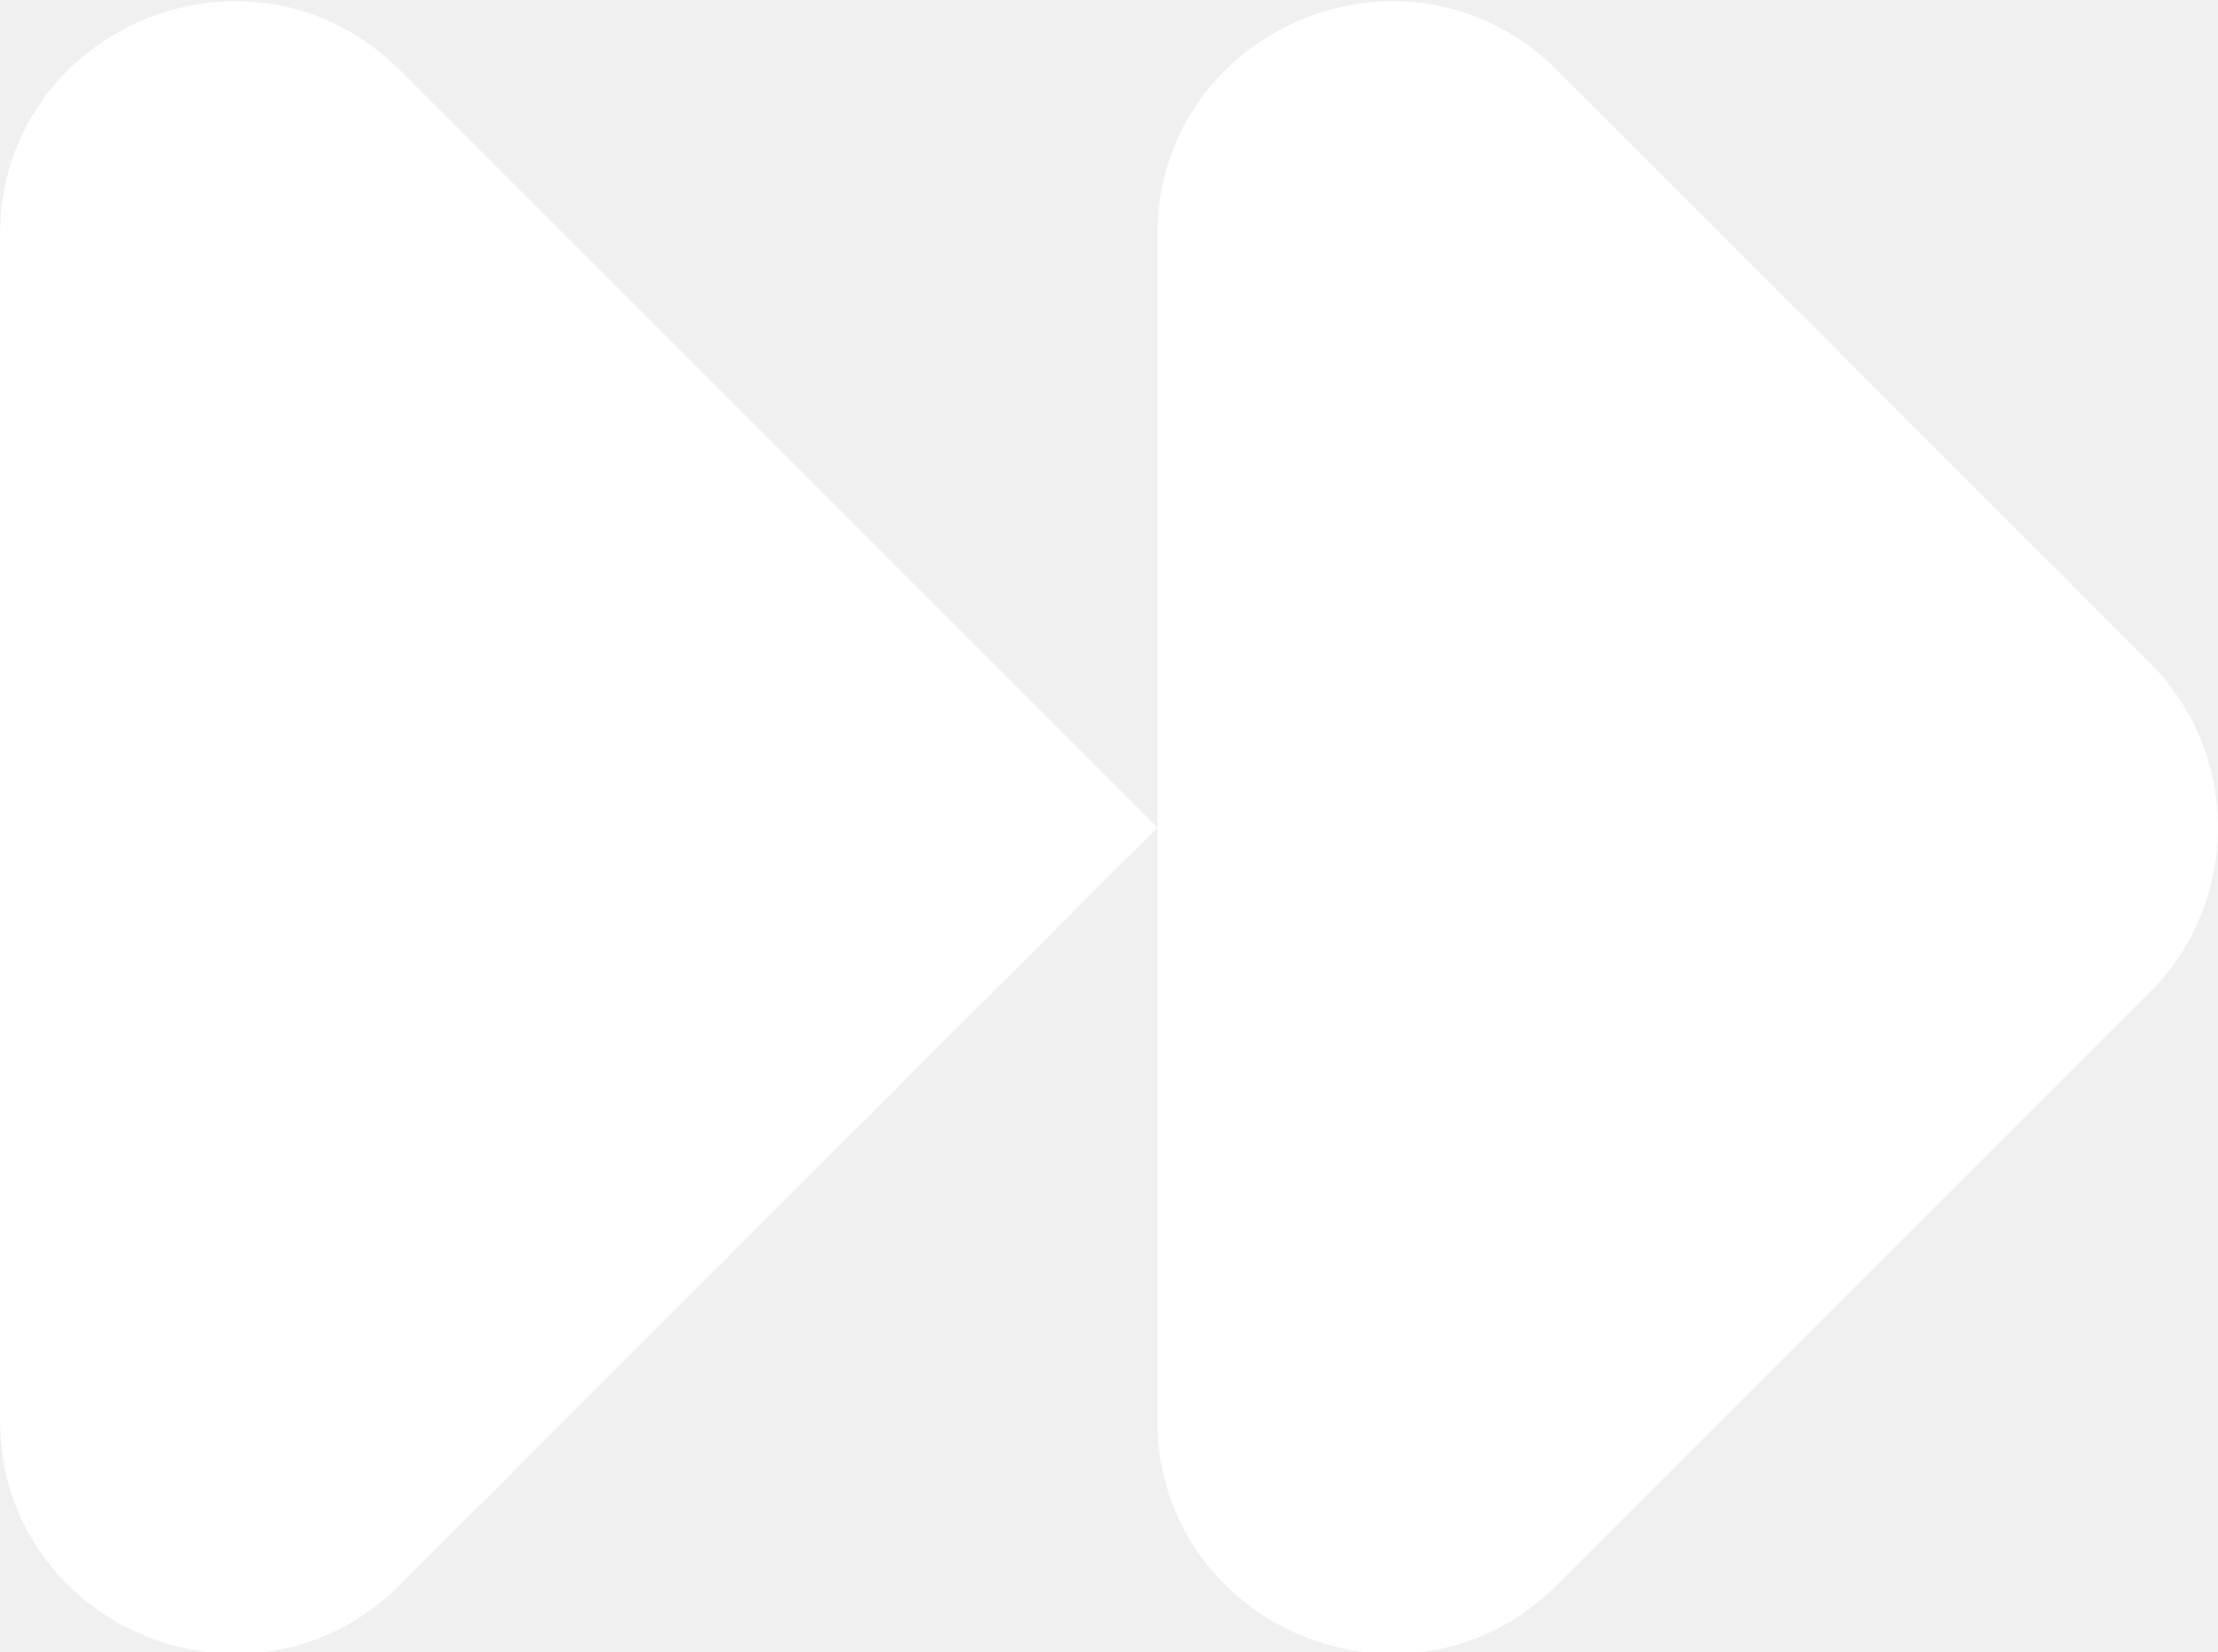
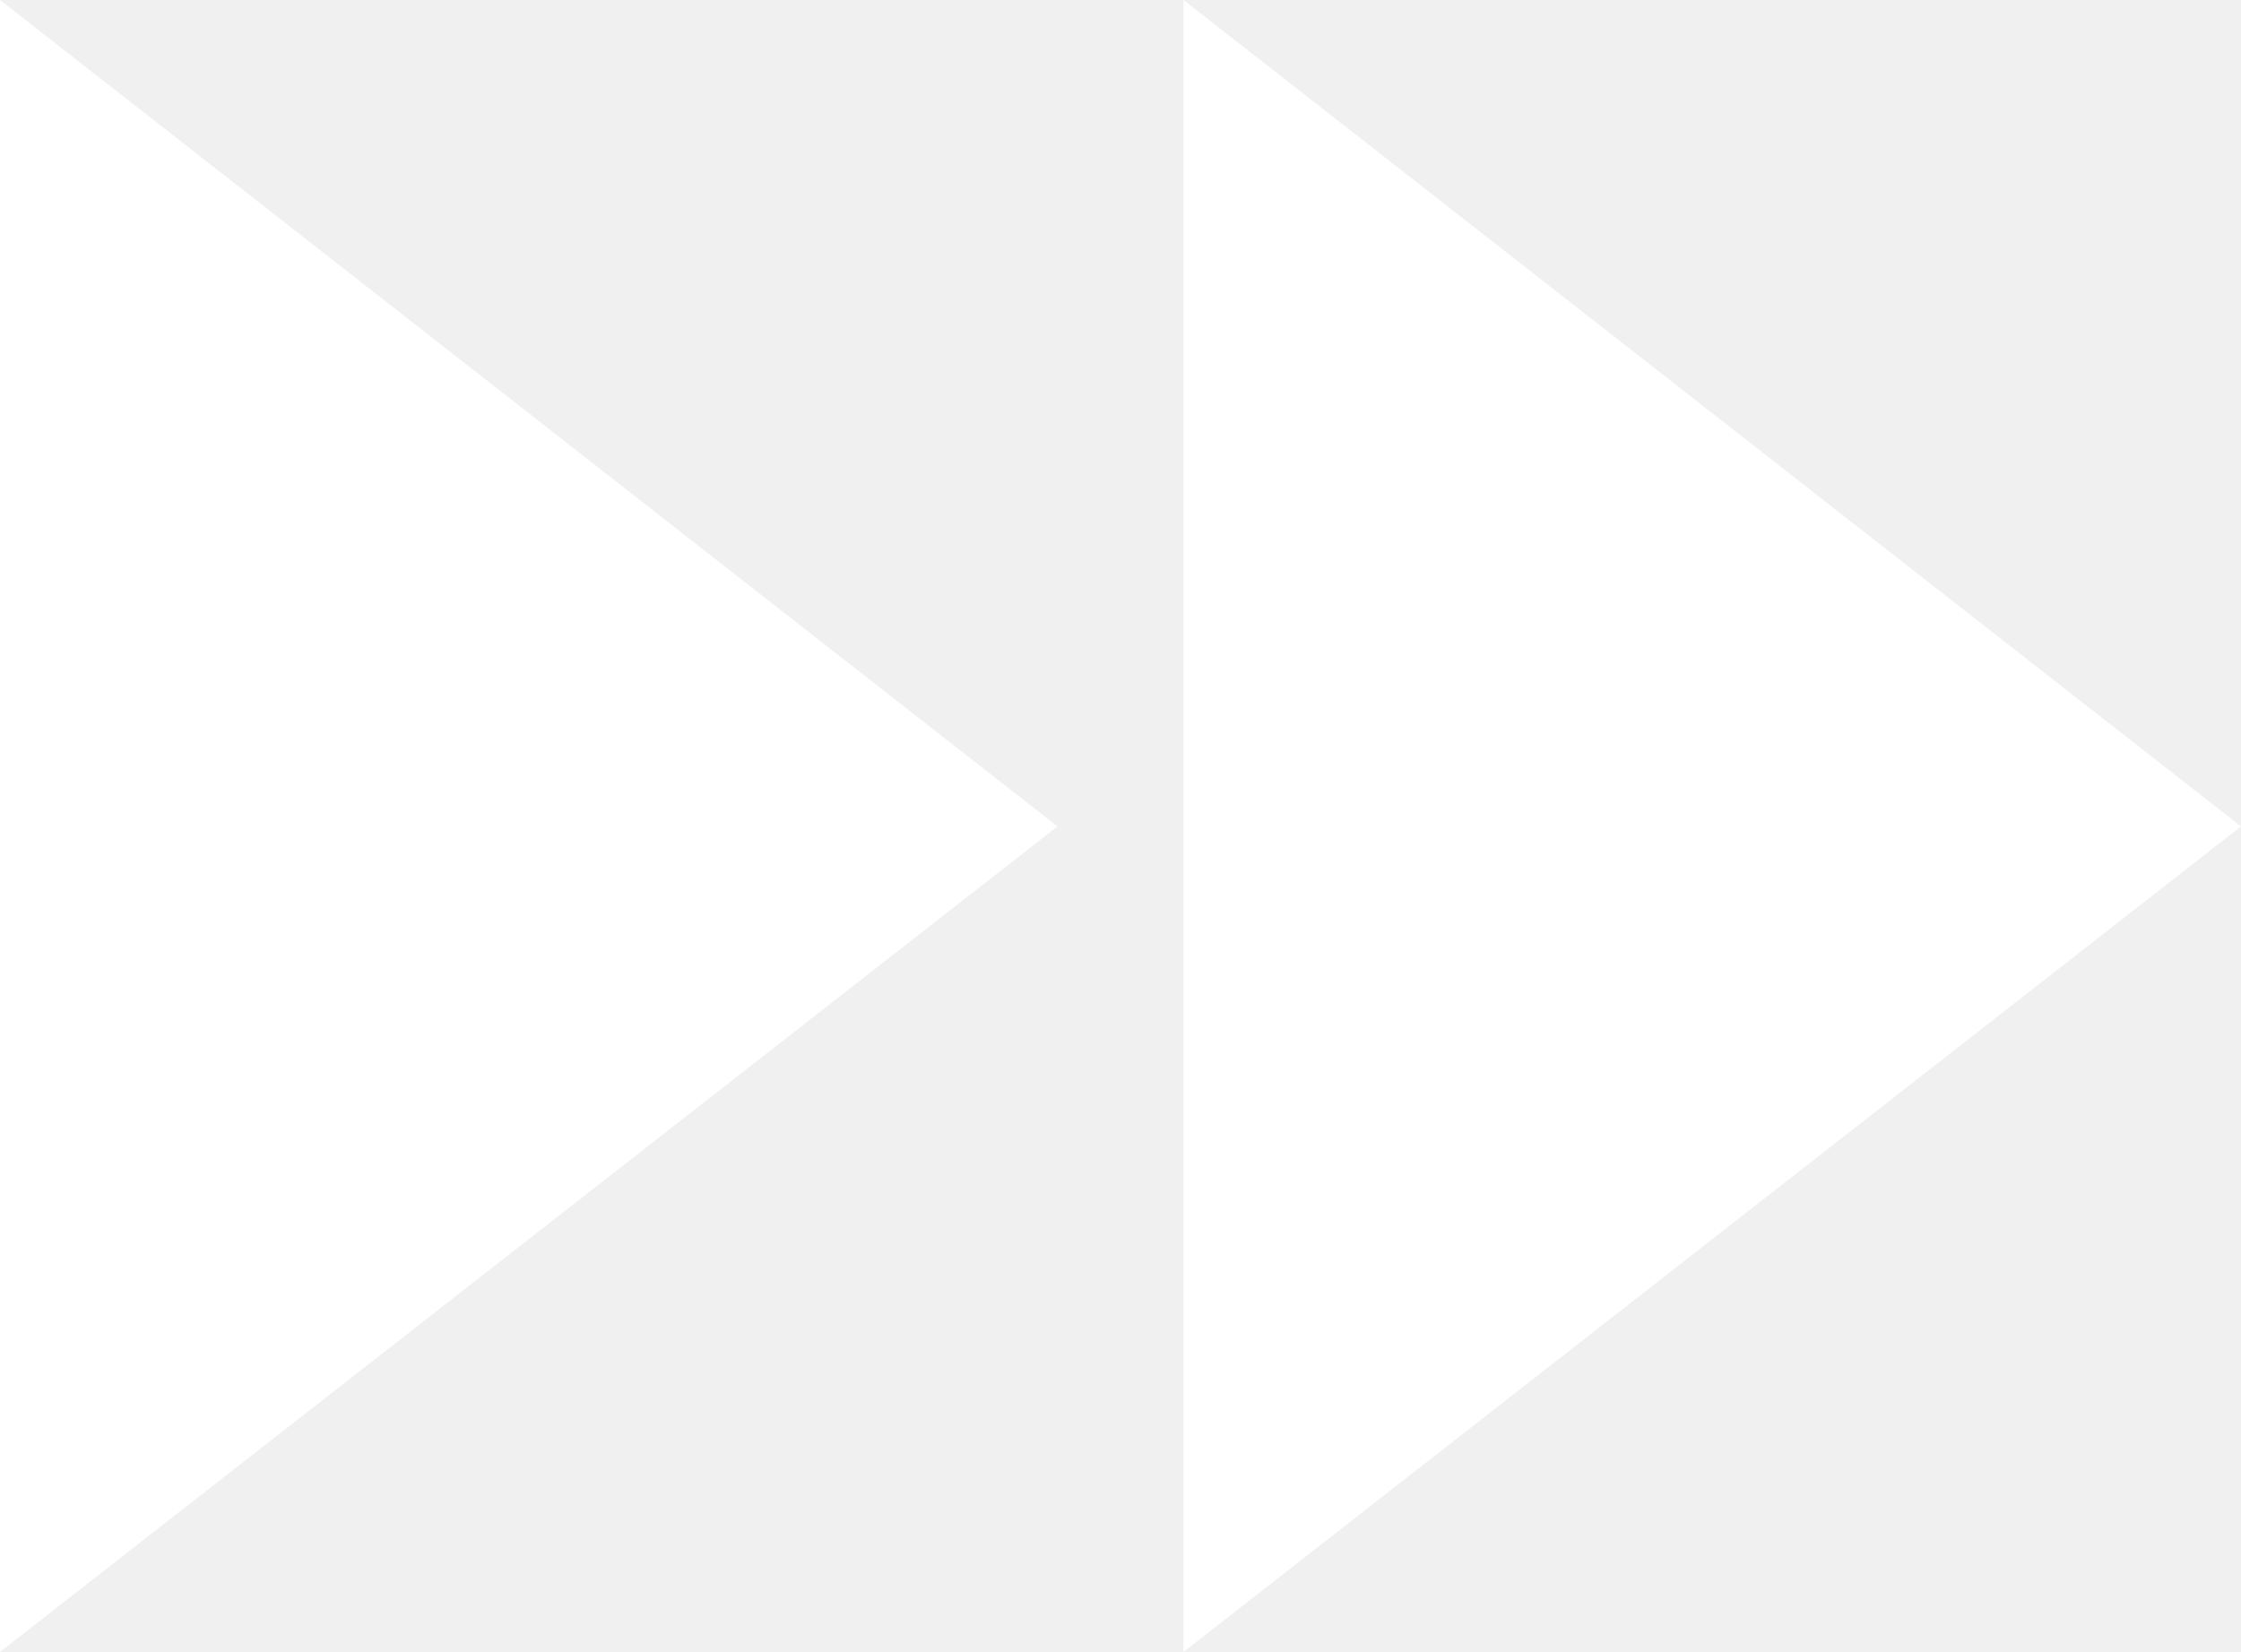
- <svg xmlns="http://www.w3.org/2000/svg" version="1.1" id="Layer_1" x="0px" y="0px" width="65.9px" height="49.1px" viewBox="0 0 65.9 49.1" style="enable-background:new 0 0 65.9 49.1;" xml:space="preserve">
-   <style type="text/css">
- 	.st0{fill:#FFFFFF;}
- </style>
-   <g>
-     <path class="st0" d="M11.9,47.1l22.5-22.5L11.9,2.1C7.5-2.3,0,0.8,0,7v35.2C0,48.4,7.5,51.5,11.9,47.1z" />
-     <path class="st0" d="M63.9,19.7L46.3,2.1C41.9-2.3,34.4,0.8,34.4,7v17.6v17.6c0,6.2,7.5,9.3,11.9,4.9l17.6-17.6   C66.6,26.8,66.6,22.4,63.9,19.7z" />
-   </g>
+ <svg xmlns="http://www.w3.org/2000/svg" version="1.1" id="Layer_1" x="0px" y="0px" width="245.4px" height="180.9px" viewBox="0 0 245.4 180.9" style="enable-background:new 0 0 245.4 180.9;" xml:space="preserve">
+   <polygon style="fill:#FFFFFF;" points="0,0 0,180.9 115.8,90.5 " />
+   <polygon style="fill:#FFFFFF;" points="129.6,0 129.6,180.9 245.4,90.5 " />
</svg>
